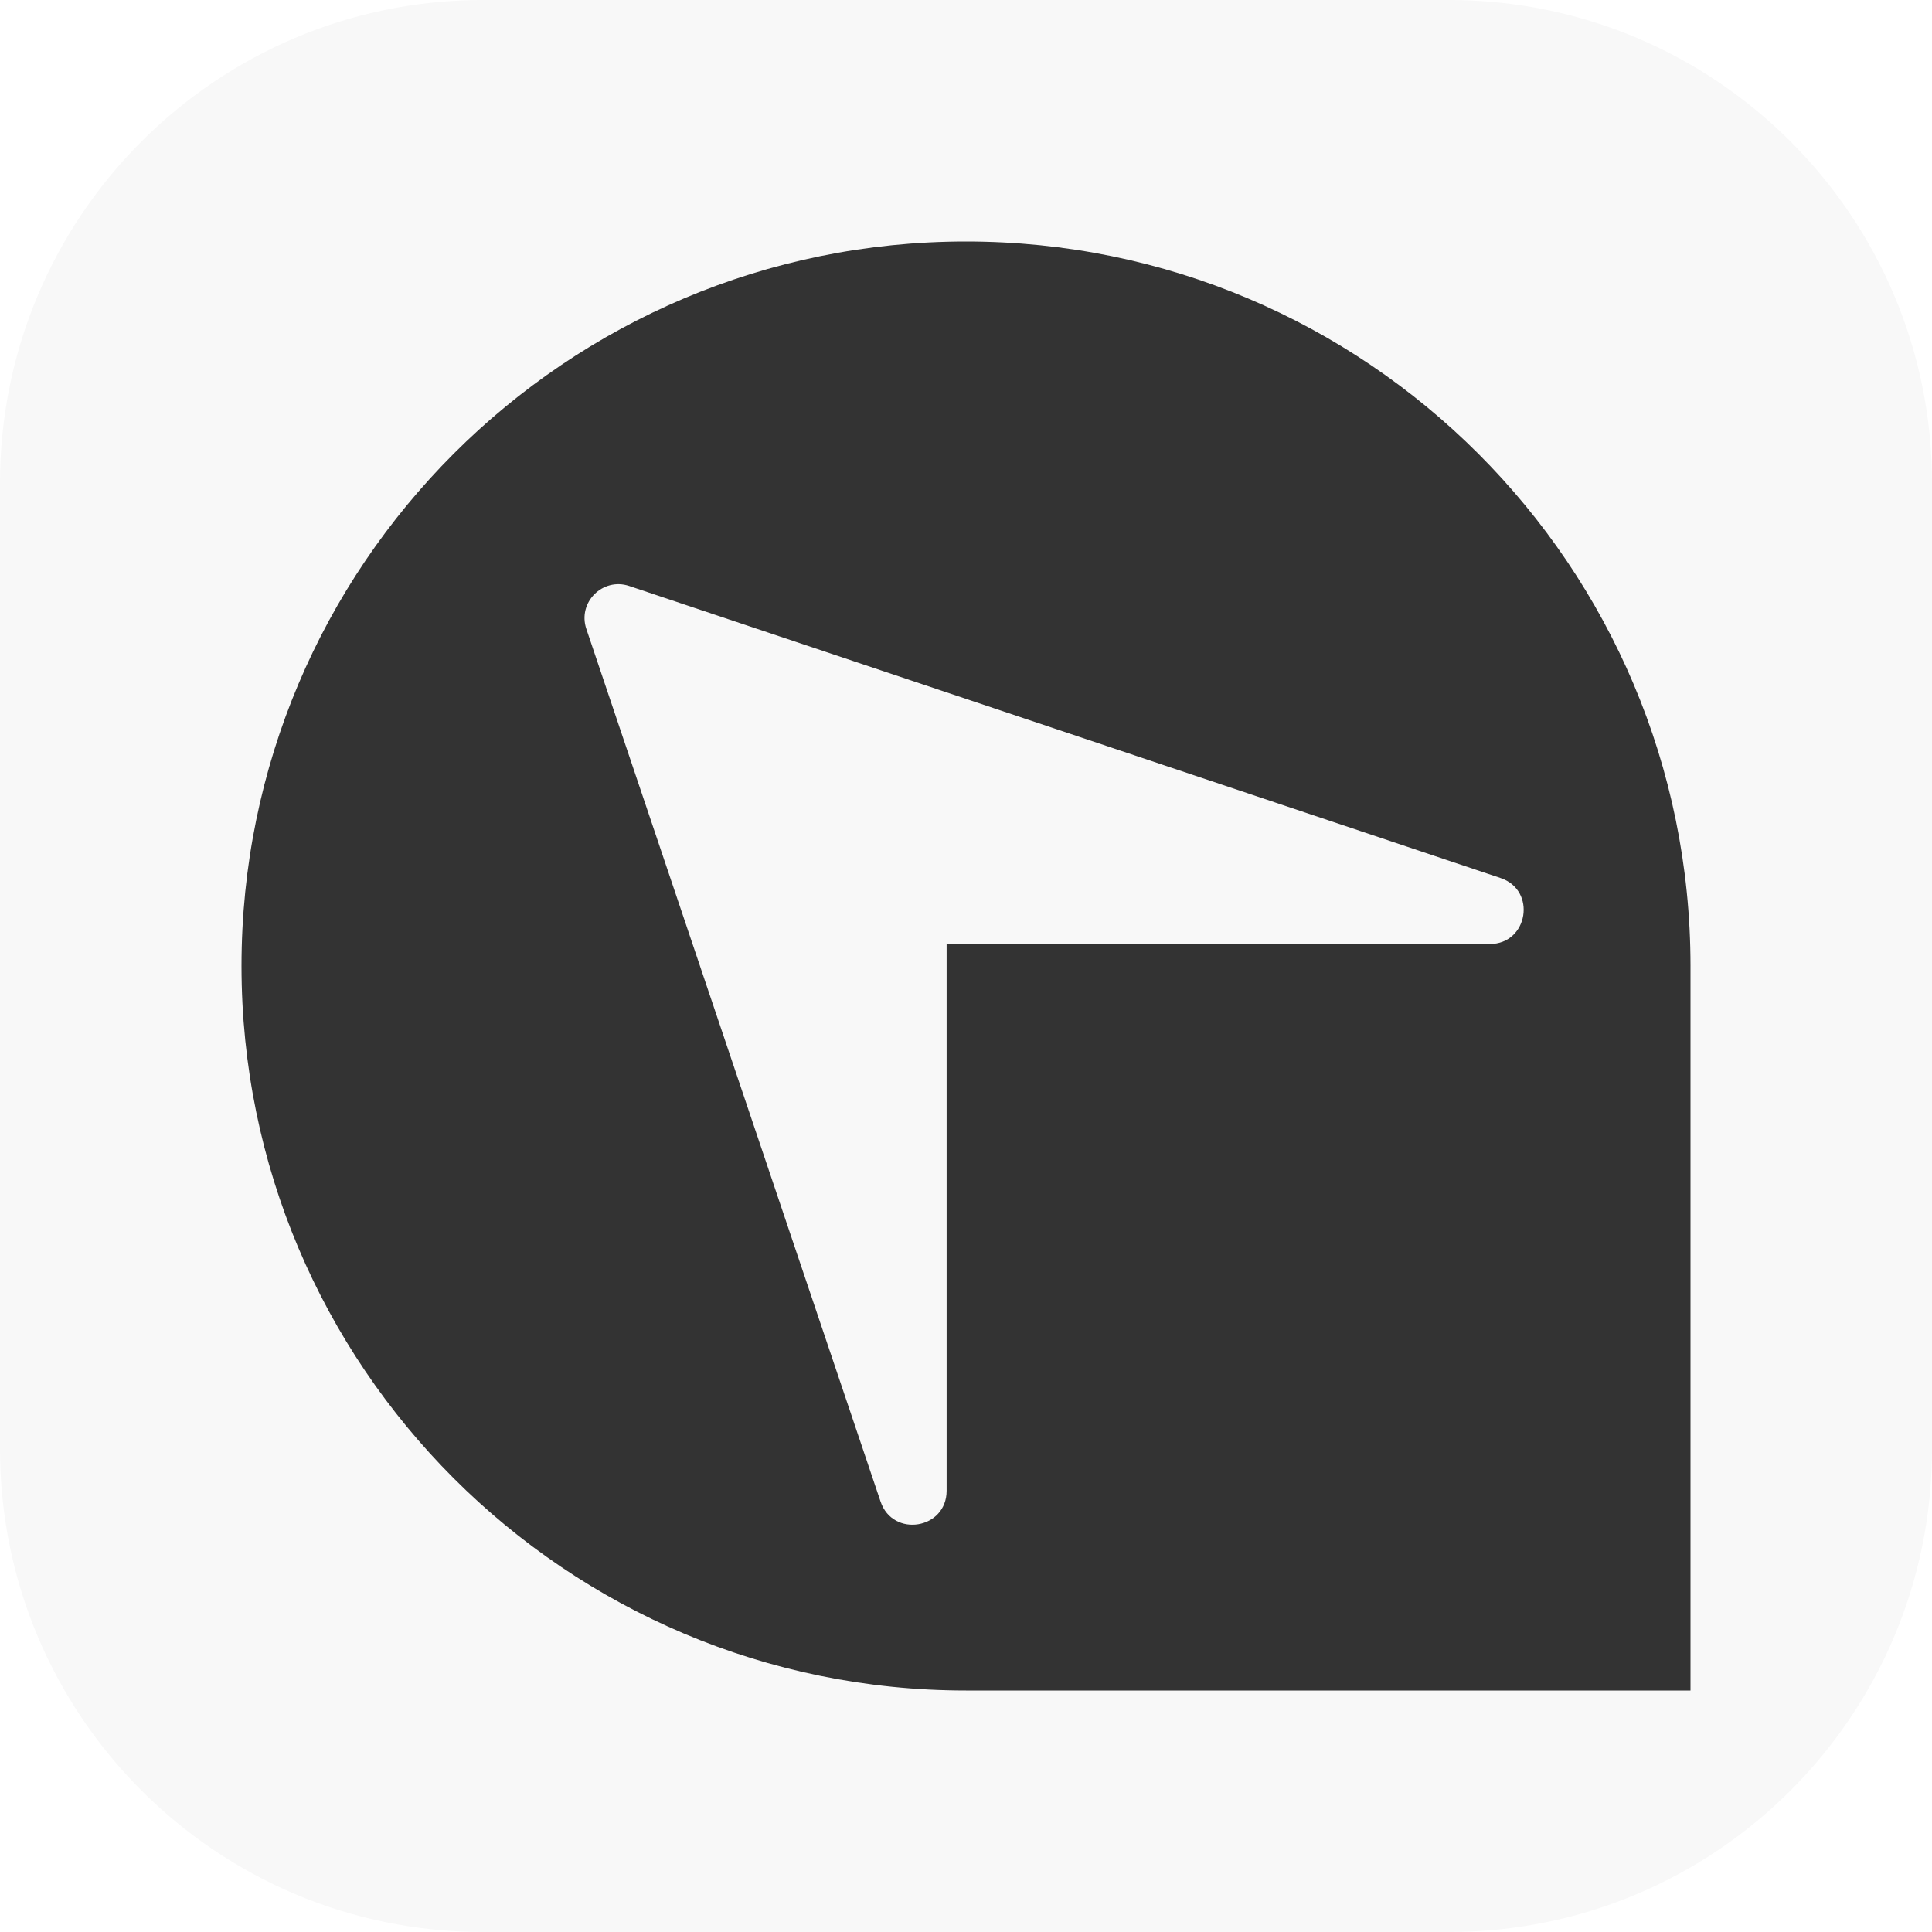
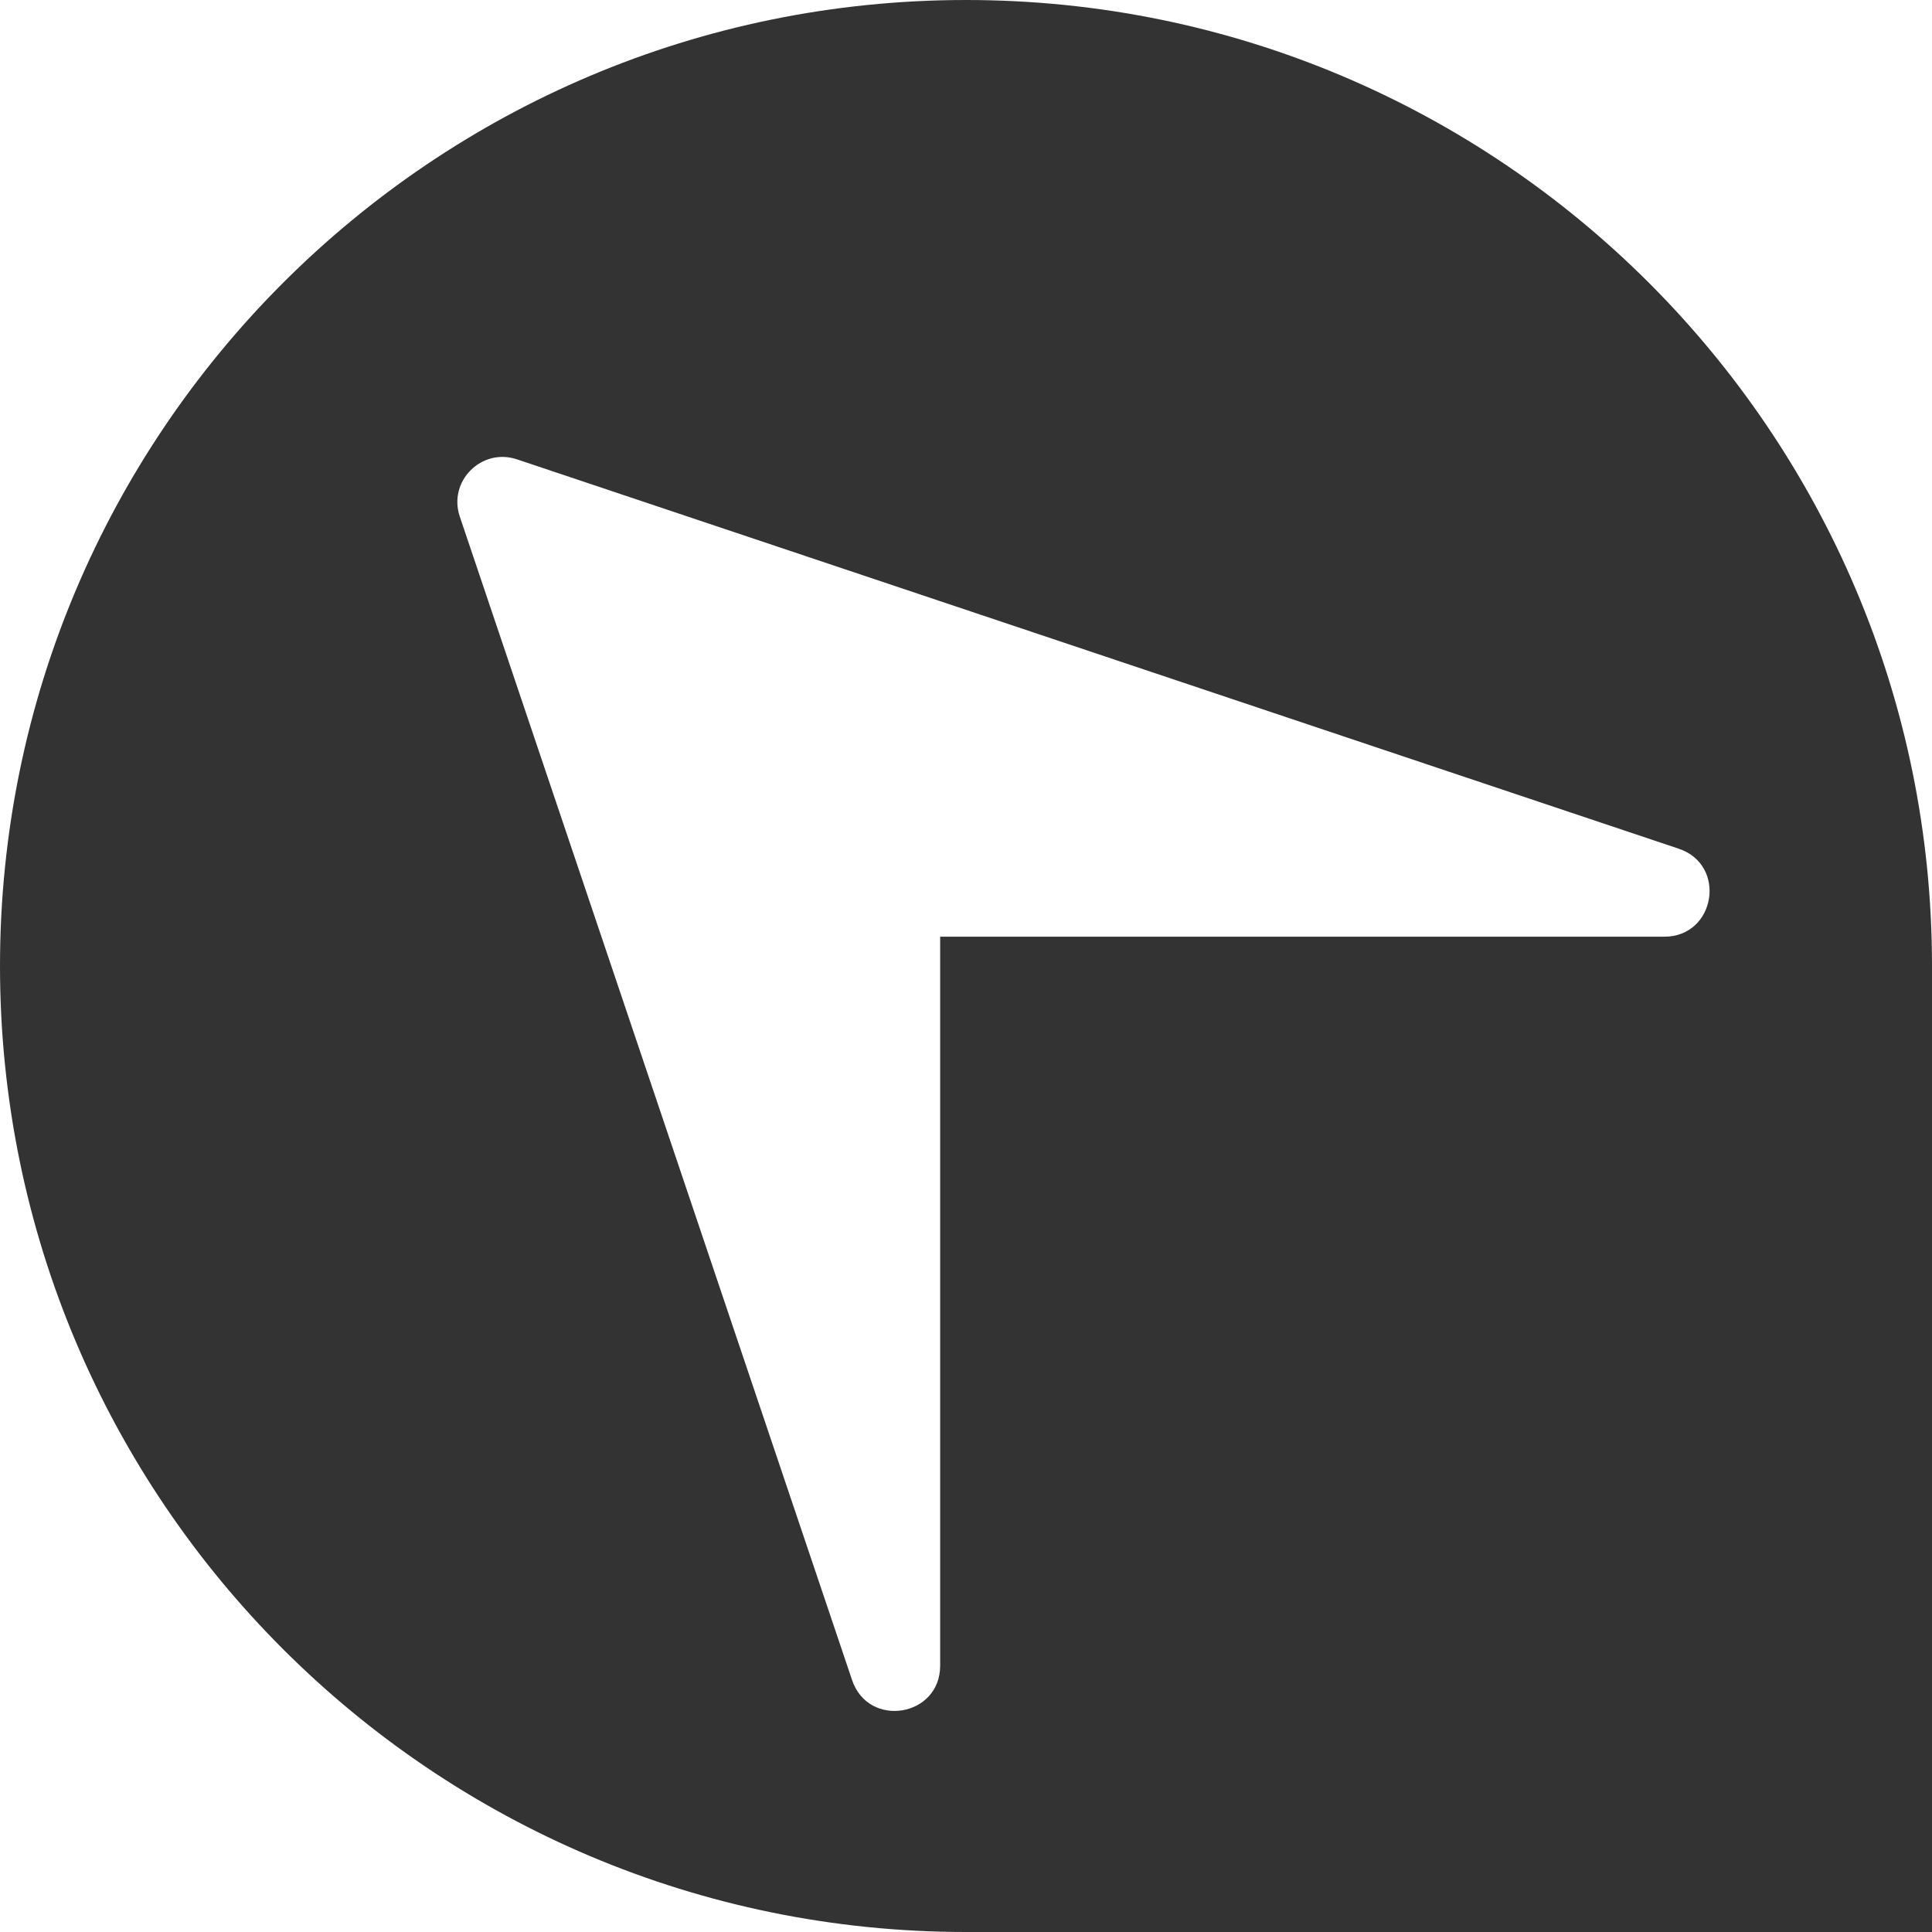
- <svg xmlns="http://www.w3.org/2000/svg" width="32" height="32" viewBox="0 0 32 32" fill="none">
-   <rect width="32" height="32" rx="8" fill="#F8F8F8" />
+ <svg xmlns="http://www.w3.org/2000/svg" width="24" height="24" viewBox="4 4 24 24" fill="none">
  <path fill-rule="evenodd" clip-rule="evenodd" d="M16 4C22.627 4 28 9.373 28 16V28H16C9.373 28 4 22.627 4 16C4 9.373 9.373 4 16 4ZM10.422 9.706C9.982 9.559 9.563 9.978 9.712 10.418L14.585 24.871C14.789 25.474 15.679 25.328 15.679 24.692V15.636H24.675C25.311 15.636 25.457 14.745 24.854 14.543L10.422 9.706Z" fill="#333333" />
</svg>
